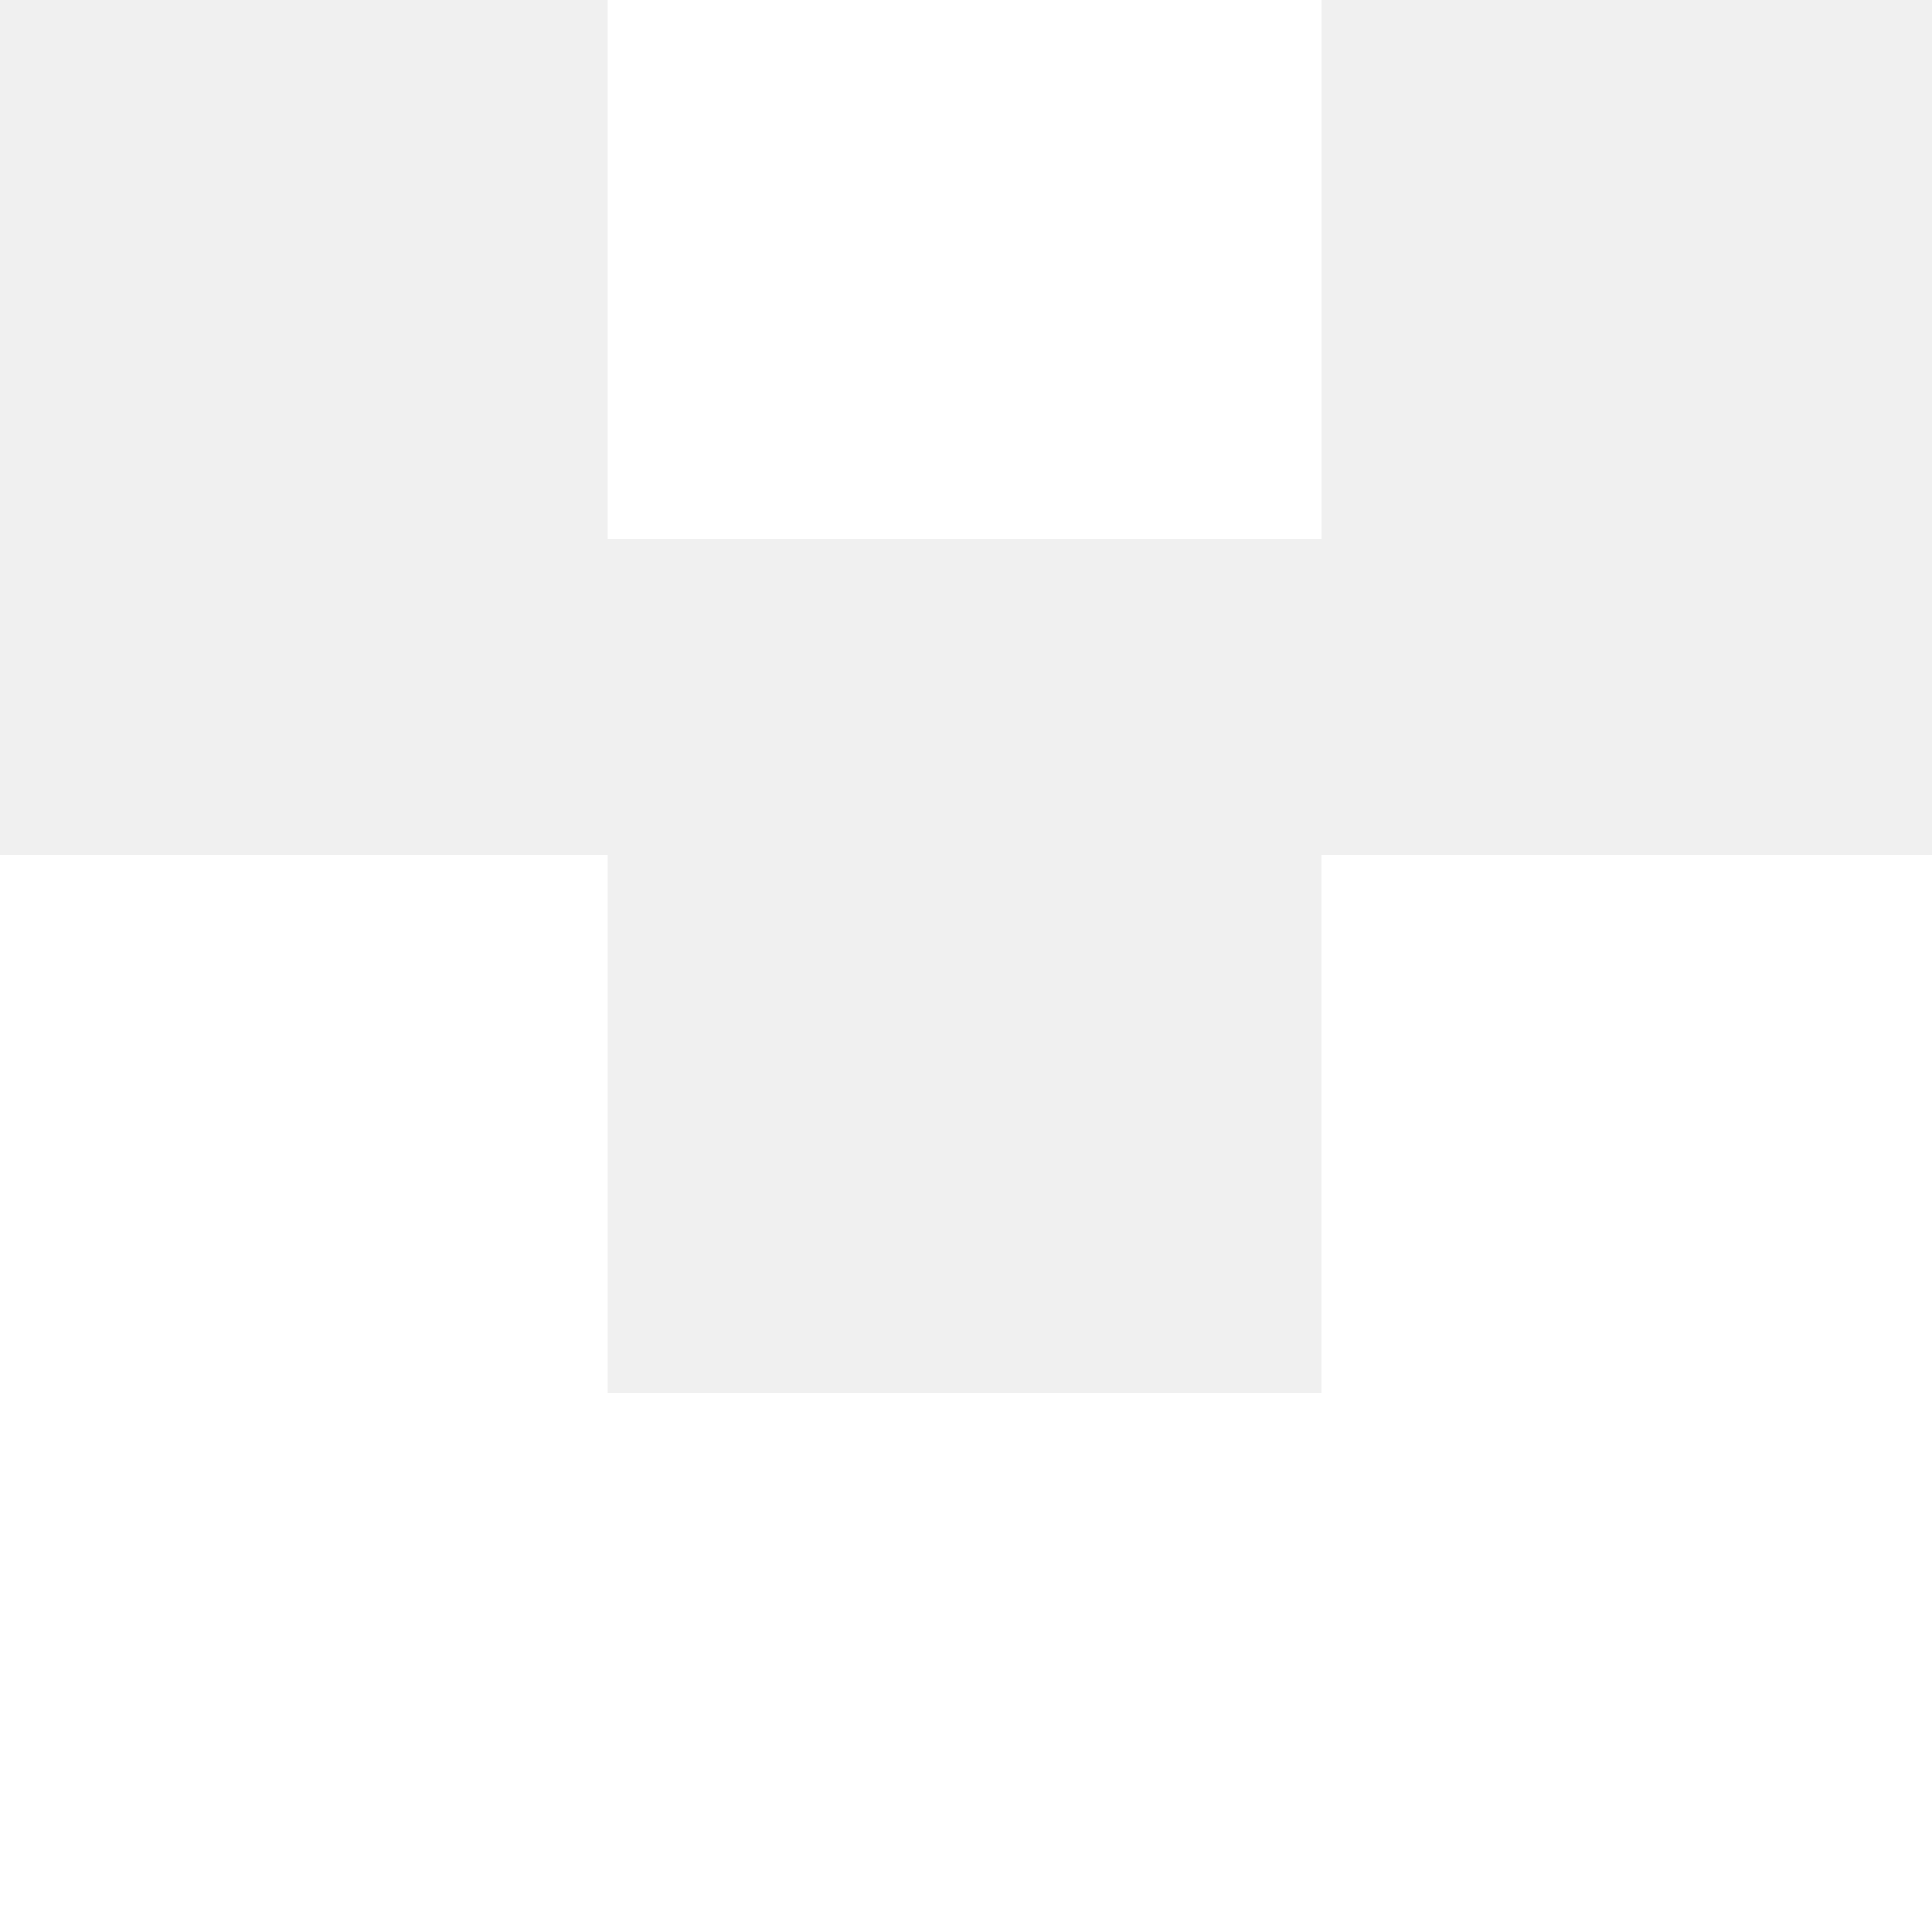
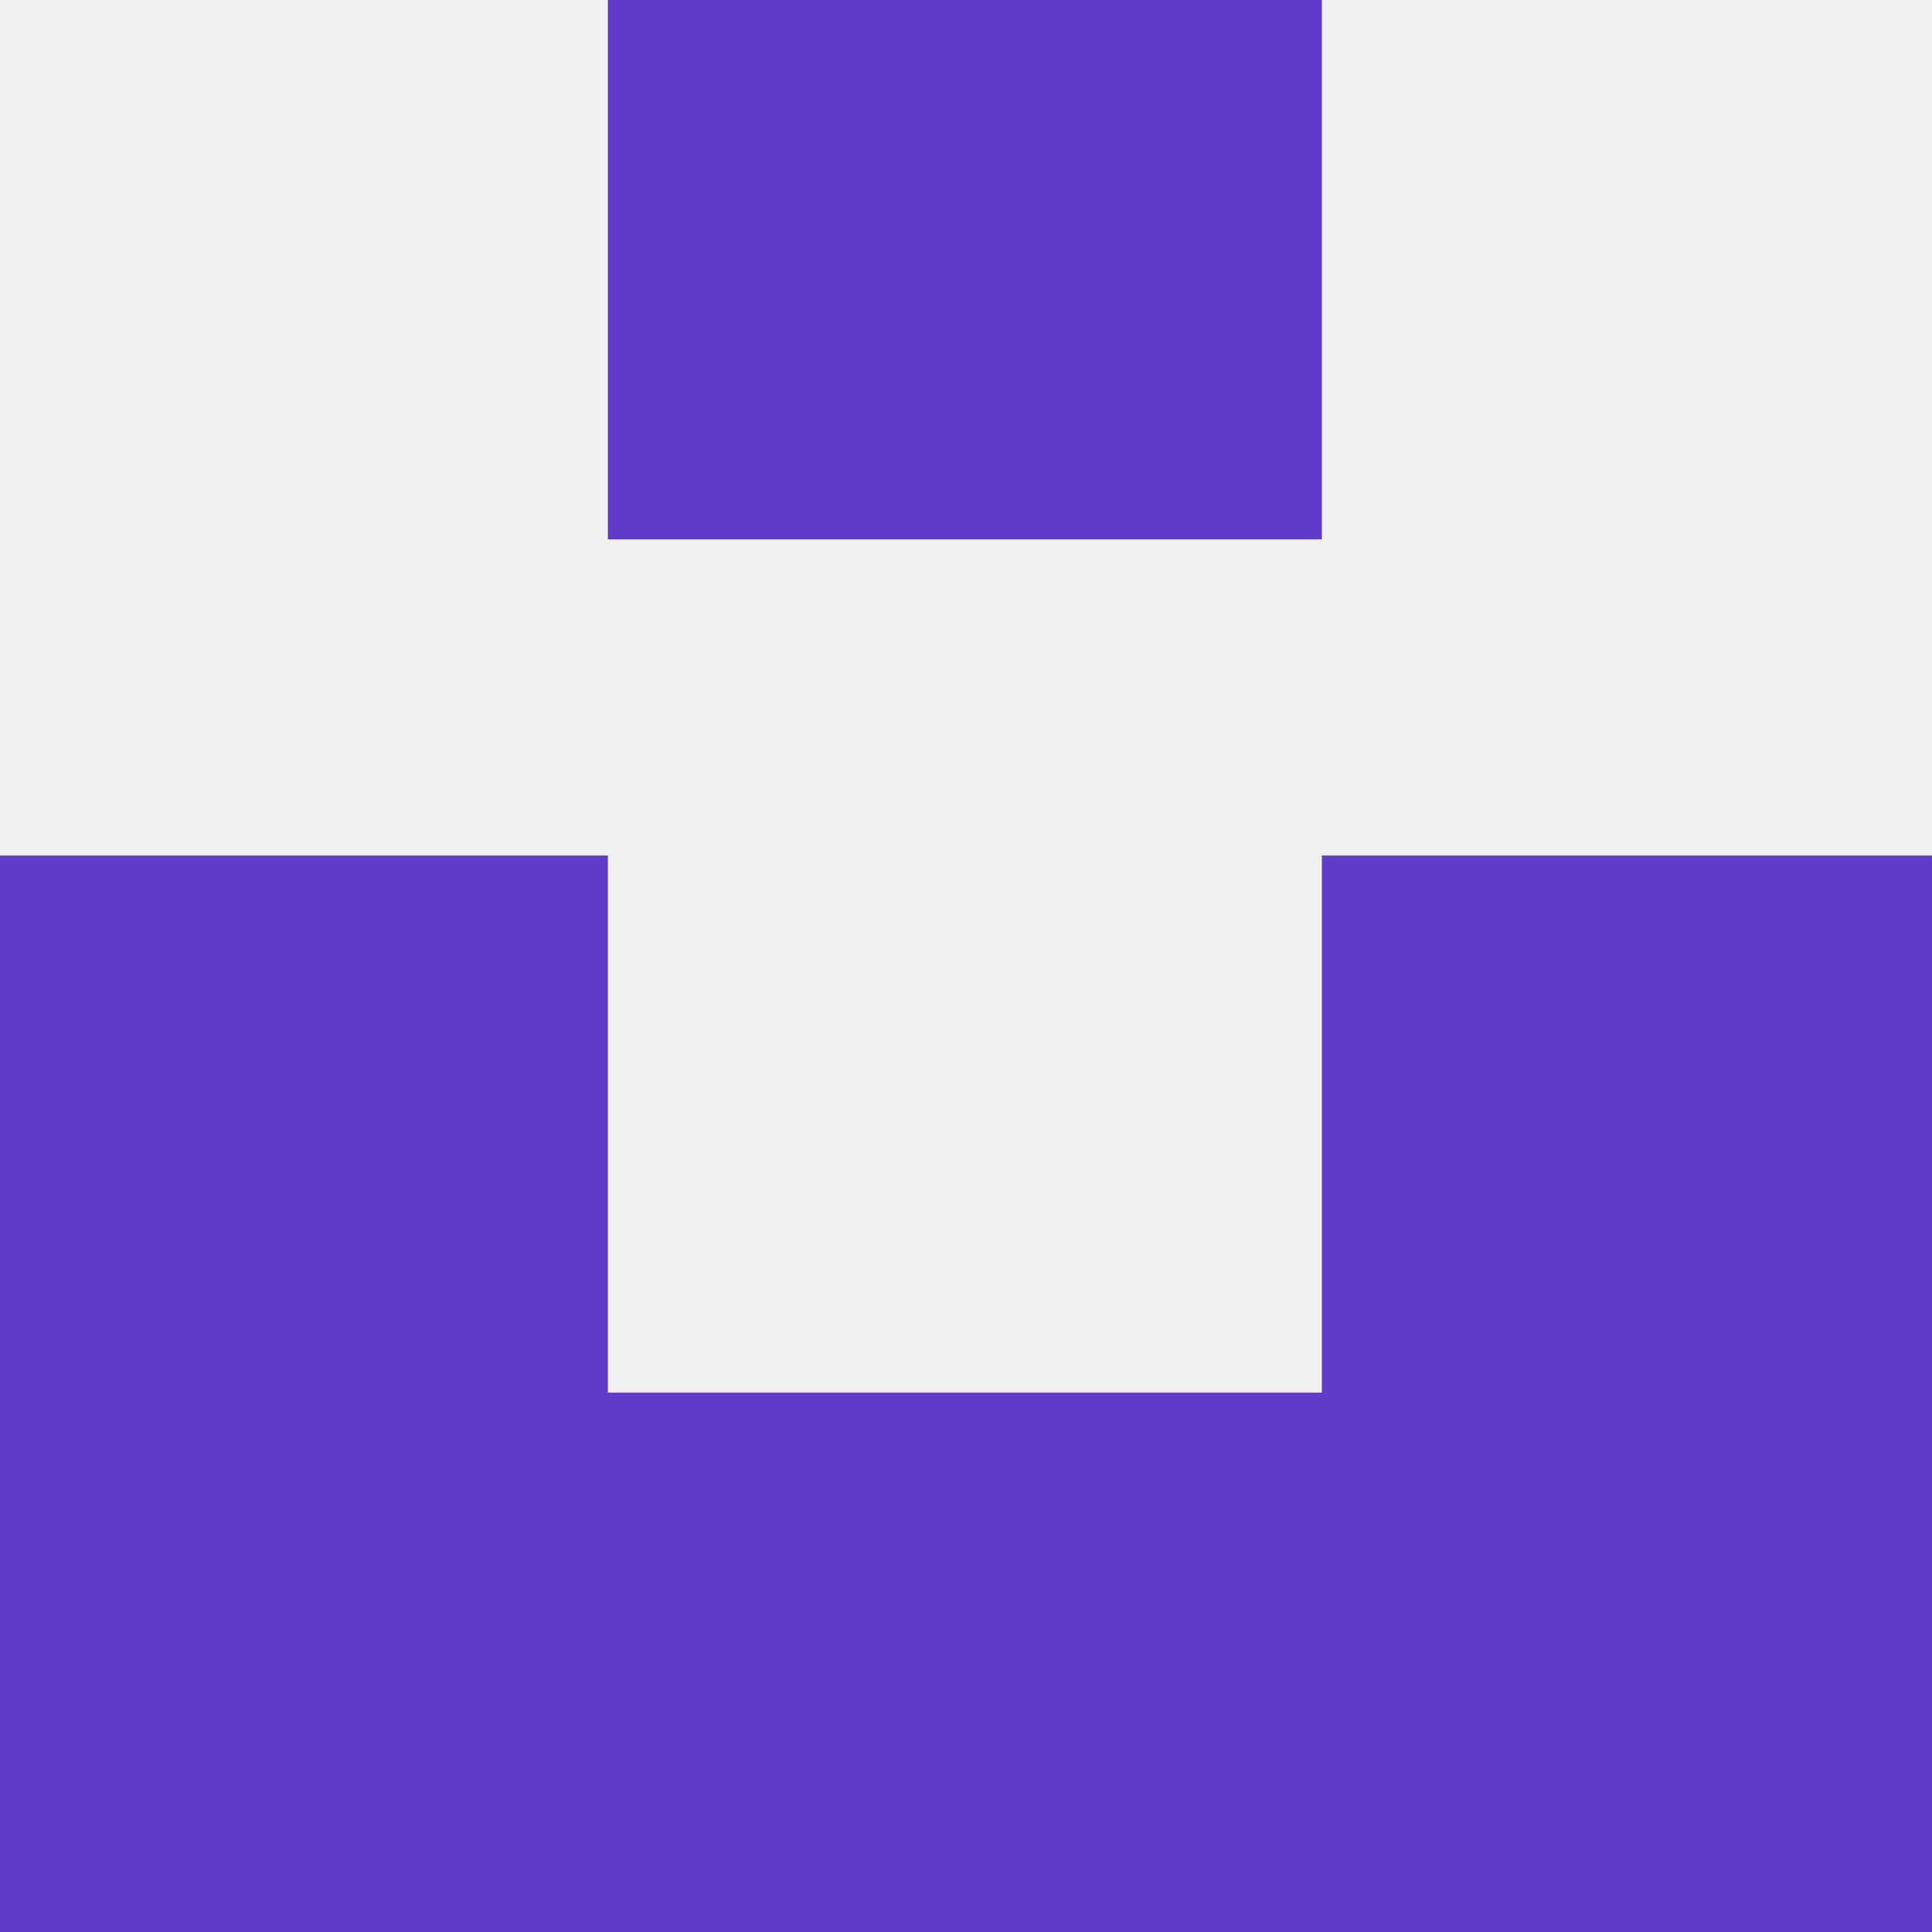
<svg xmlns="http://www.w3.org/2000/svg" width="20" height="20" viewBox="0 0 20 20" fill="none">
-   <path d="M13.707 8.856H20V20H0V8.856H6.293V14.416H13.684V8.856H13.707ZM13.707 0H6.293V5.584H13.684V0H13.707Z" fill="#fff" />
+   <path d="M13.707 8.856H20V20H0V8.856H6.293V14.416H13.684V8.856H13.707ZM13.707 0H6.293V5.584H13.684V0H13.707Z" fill="#603BCA" />
</svg>
